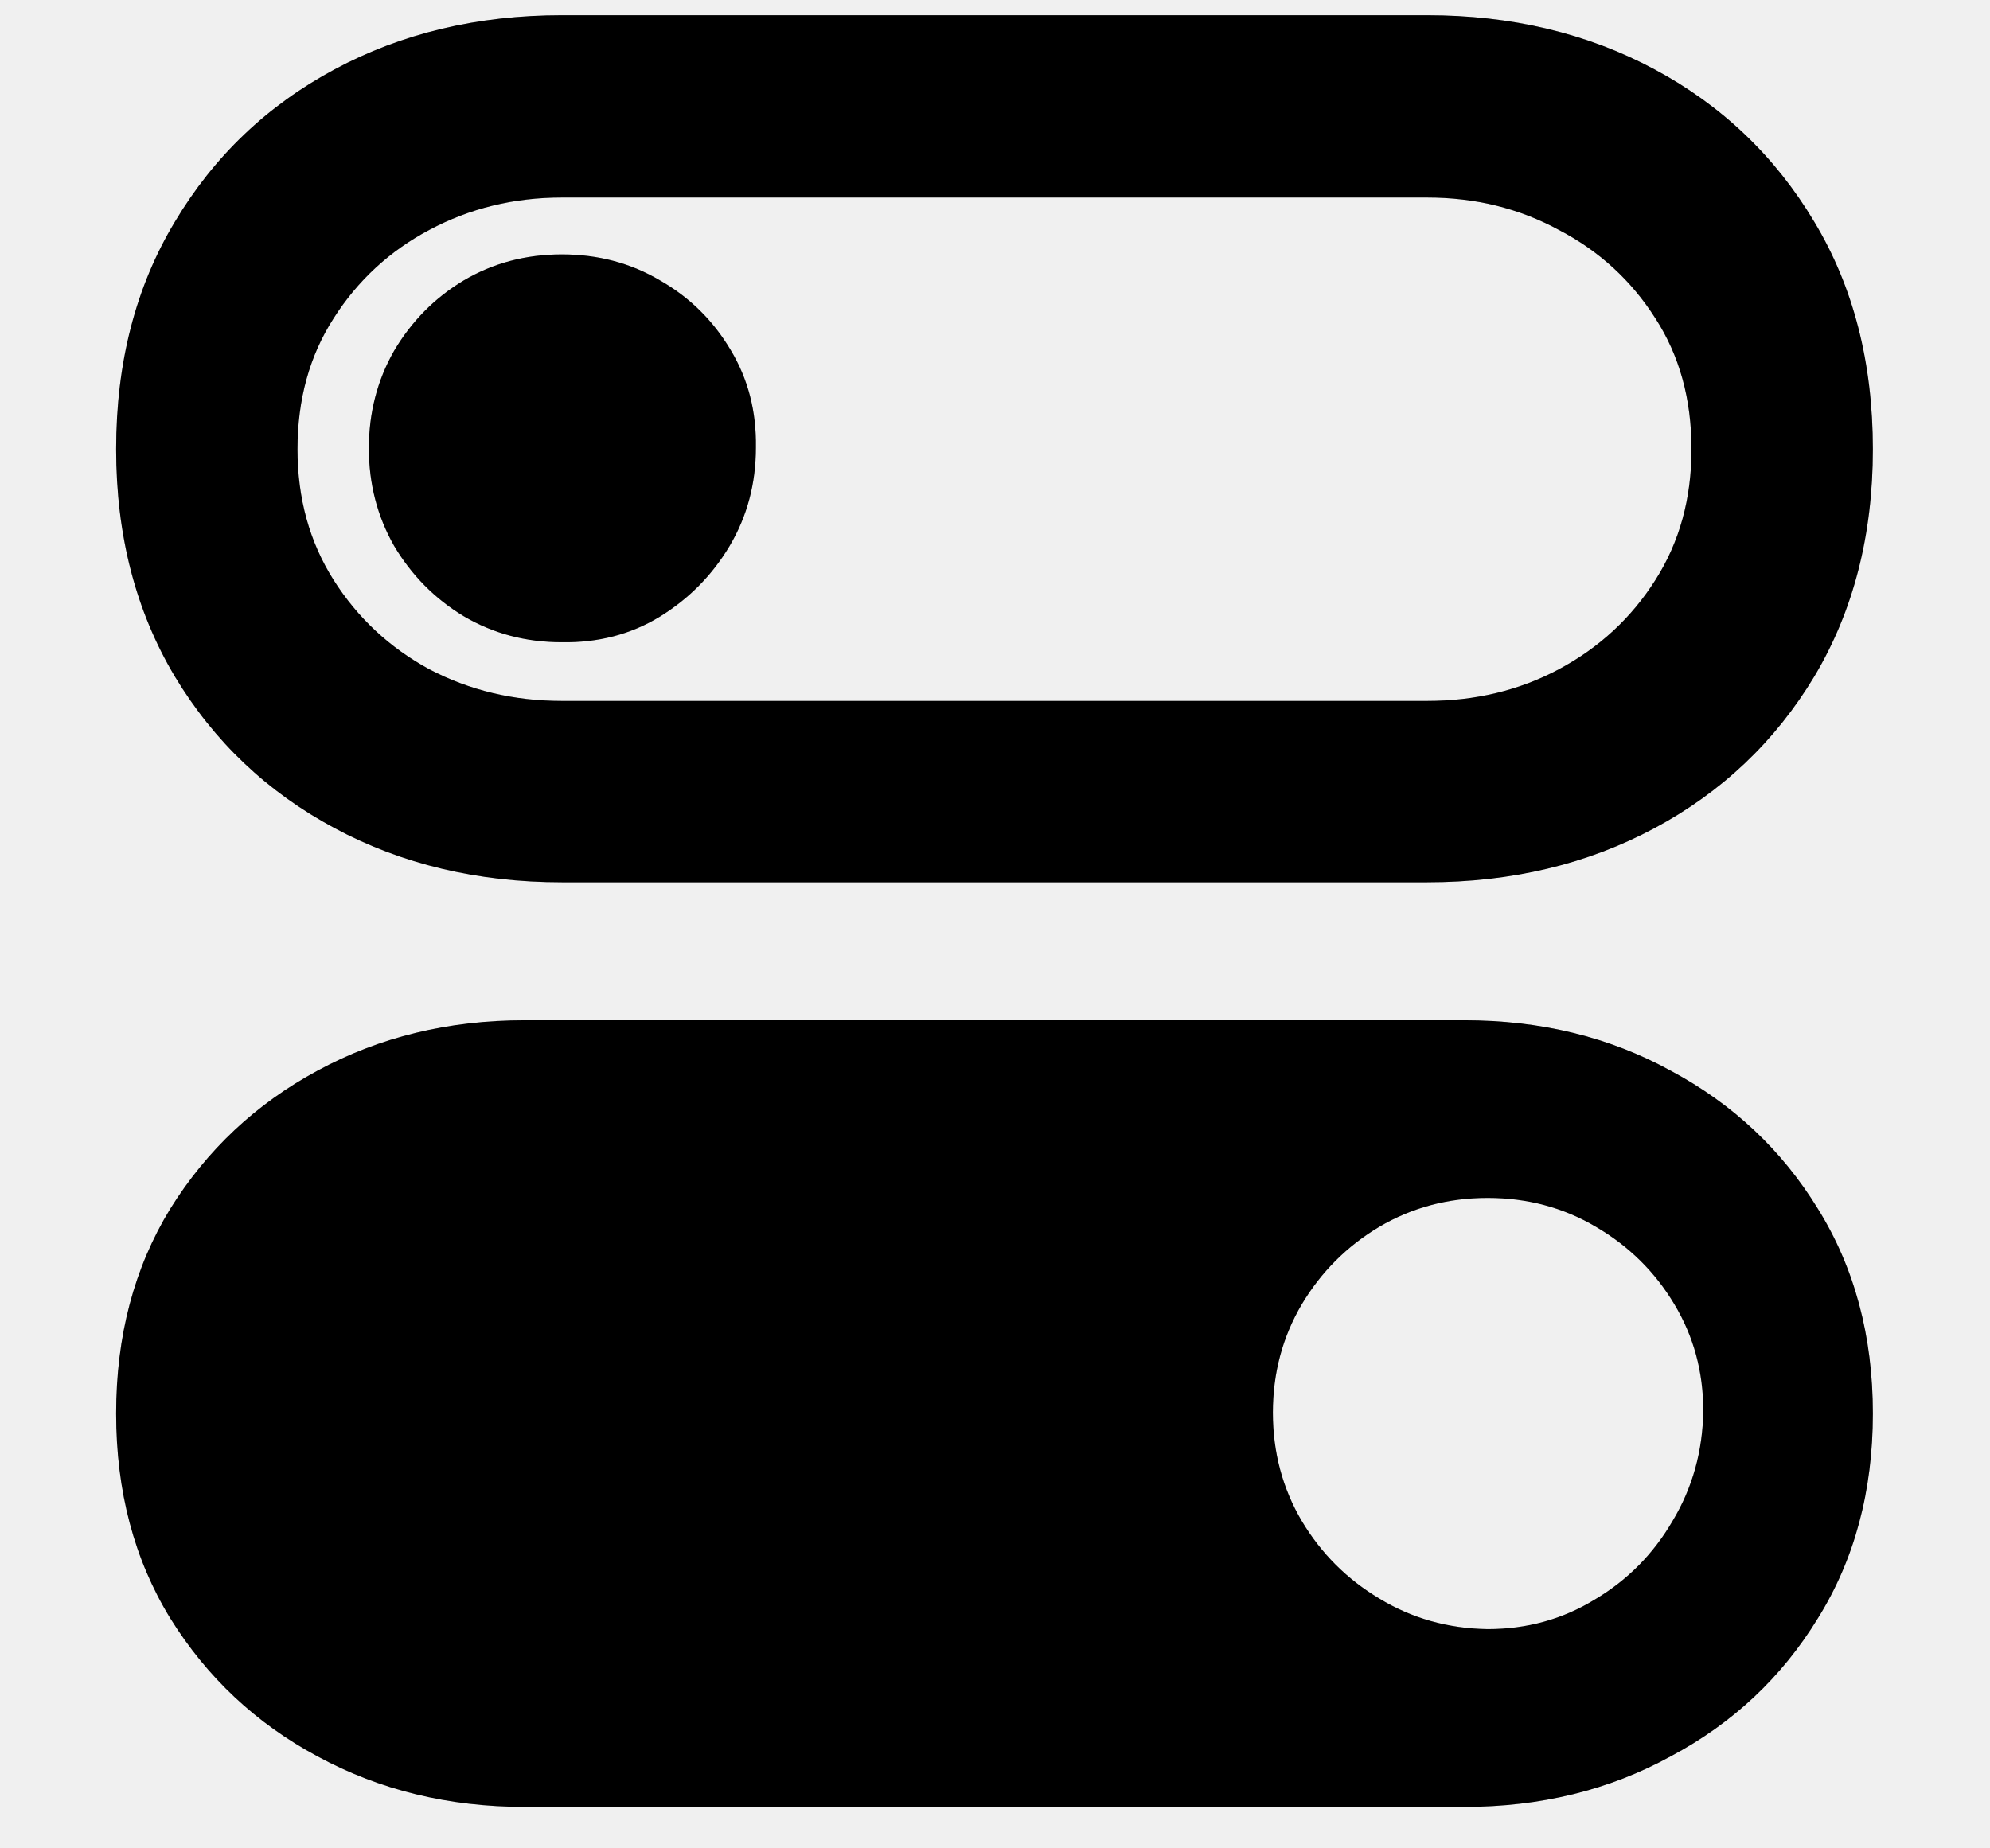
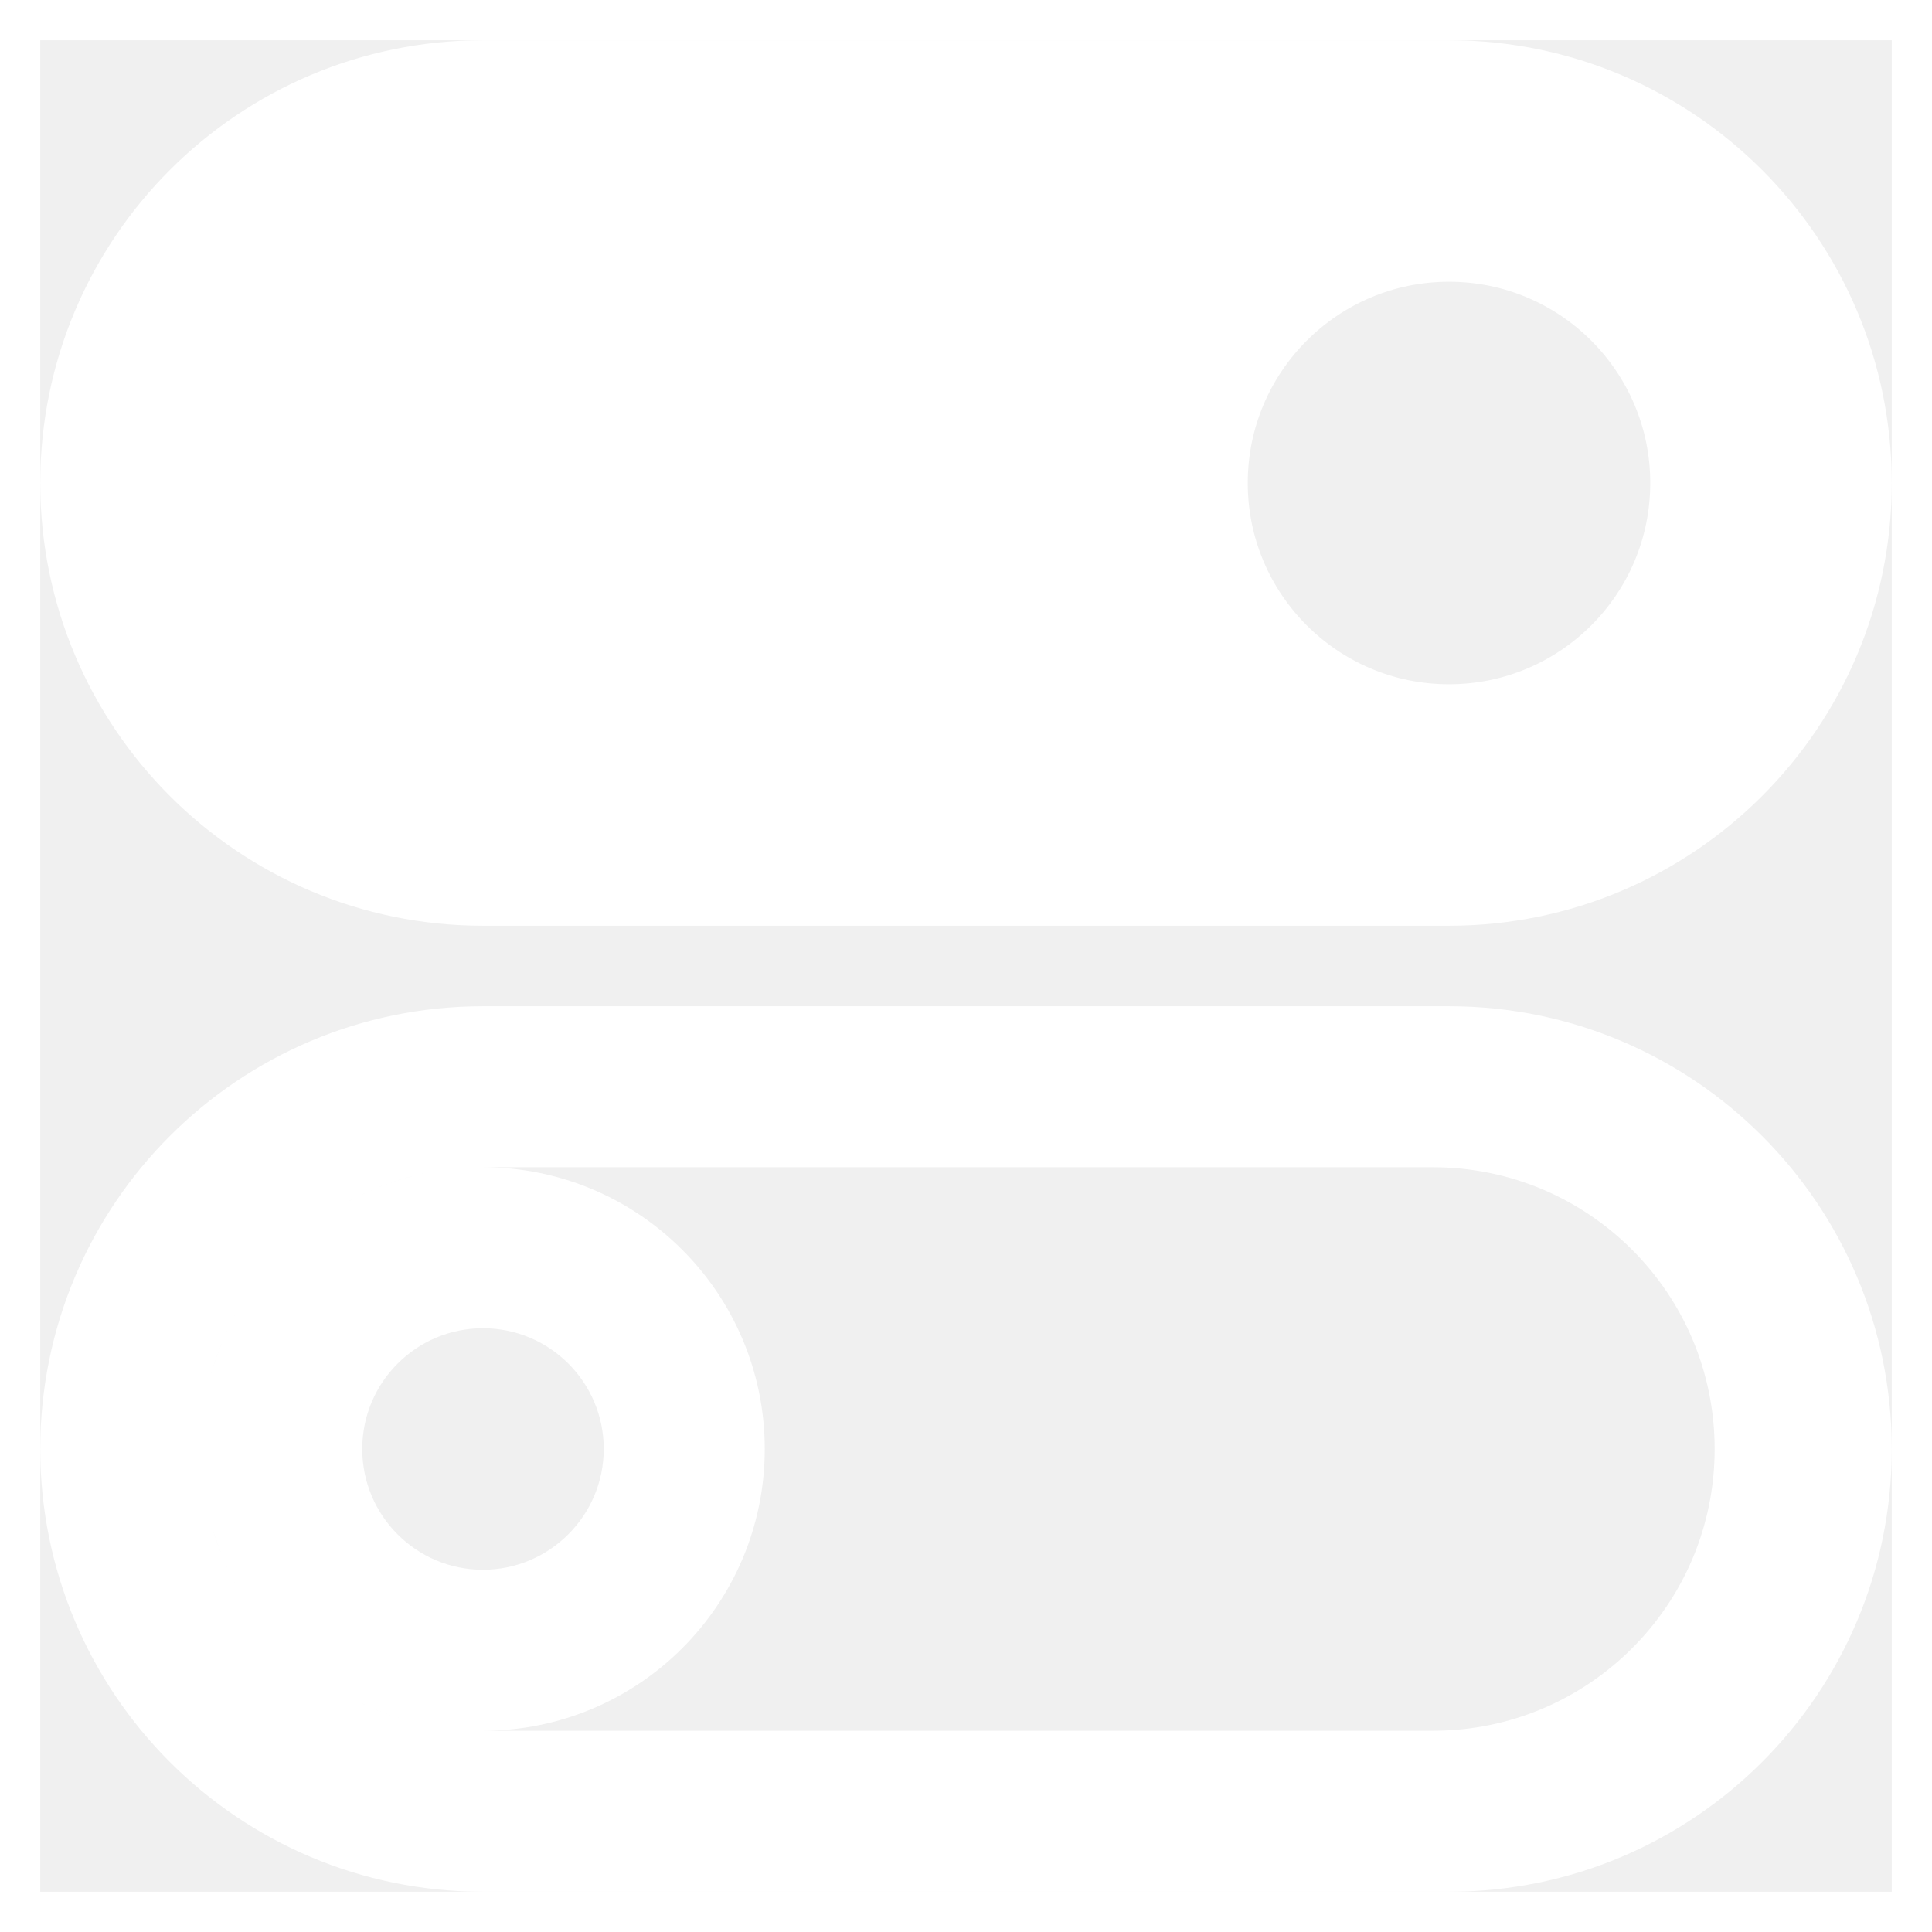
- <svg xmlns="http://www.w3.org/2000/svg" width="14" height="13" viewBox="0 0 14 13" fill="none">
-   <path d="M3.693 12.714C3.155 12.714 2.669 12.595 2.233 12.358C1.801 12.126 1.456 11.802 1.198 11.387C0.944 10.973 0.817 10.492 0.817 9.946C0.817 9.4 0.944 8.92 1.198 8.505C1.456 8.091 1.801 7.767 2.233 7.534C2.669 7.297 3.155 7.179 3.693 7.179H10.301C10.838 7.179 11.323 7.297 11.754 7.534C12.19 7.767 12.535 8.091 12.789 8.505C13.047 8.92 13.176 9.4 13.176 9.946C13.176 10.492 13.047 10.973 12.789 11.387C12.535 11.802 12.19 12.126 11.754 12.358C11.323 12.595 10.838 12.714 10.301 12.714H3.693ZM10.466 11.463C10.741 11.463 10.993 11.394 11.221 11.254C11.45 11.118 11.632 10.934 11.767 10.702C11.907 10.469 11.979 10.211 11.983 9.927C11.983 9.652 11.915 9.403 11.78 9.178C11.644 8.95 11.46 8.768 11.227 8.632C10.999 8.497 10.745 8.429 10.466 8.429C10.187 8.429 9.933 8.497 9.704 8.632C9.476 8.768 9.294 8.95 9.158 9.178C9.023 9.407 8.955 9.661 8.955 9.94C8.955 10.219 9.023 10.473 9.158 10.702C9.294 10.93 9.476 11.112 9.704 11.248C9.933 11.387 10.187 11.459 10.466 11.463ZM3.953 6.208C3.361 6.208 2.827 6.081 2.354 5.827C1.88 5.573 1.505 5.217 1.23 4.76C0.955 4.299 0.817 3.766 0.817 3.161C0.817 2.551 0.955 2.018 1.23 1.561C1.505 1.1 1.88 0.742 2.354 0.488C2.827 0.234 3.361 0.107 3.953 0.107H10.04C10.633 0.107 11.166 0.234 11.64 0.488C12.114 0.742 12.489 1.1 12.764 1.561C13.039 2.018 13.176 2.551 13.176 3.161C13.176 3.766 13.039 4.299 12.764 4.76C12.489 5.217 12.114 5.573 11.64 5.827C11.166 6.081 10.633 6.208 10.04 6.208H3.953ZM3.953 4.932H10.04C10.379 4.932 10.688 4.858 10.967 4.709C11.251 4.557 11.477 4.348 11.646 4.081C11.816 3.814 11.9 3.508 11.9 3.161C11.9 2.809 11.816 2.503 11.646 2.24C11.477 1.974 11.251 1.766 10.967 1.618C10.688 1.466 10.379 1.39 10.04 1.39H3.953C3.615 1.39 3.304 1.466 3.02 1.618C2.741 1.766 2.516 1.974 2.347 2.24C2.178 2.503 2.093 2.809 2.093 3.161C2.093 3.508 2.178 3.814 2.347 4.081C2.516 4.348 2.741 4.557 3.02 4.709C3.304 4.858 3.615 4.932 3.953 4.932ZM3.953 4.519C3.699 4.519 3.469 4.458 3.261 4.335C3.058 4.212 2.895 4.047 2.772 3.84C2.654 3.632 2.595 3.404 2.595 3.154C2.595 2.905 2.654 2.676 2.772 2.469C2.895 2.261 3.058 2.096 3.261 1.974C3.469 1.851 3.699 1.79 3.953 1.79C4.207 1.79 4.438 1.851 4.645 1.974C4.852 2.092 5.017 2.255 5.14 2.462C5.263 2.666 5.322 2.894 5.318 3.148C5.318 3.402 5.257 3.632 5.134 3.84C5.011 4.047 4.846 4.214 4.639 4.341C4.436 4.464 4.207 4.523 3.953 4.519Z" fill="black" />
-   <path d="M3.693 12.714C3.155 12.714 2.669 12.595 2.233 12.358C1.801 12.126 1.456 11.802 1.198 11.387C0.944 10.973 0.817 10.492 0.817 9.946C0.817 9.4 0.944 8.92 1.198 8.505C1.456 8.091 1.801 7.767 2.233 7.534C2.669 7.297 3.155 7.179 3.693 7.179H10.301C10.838 7.179 11.323 7.297 11.754 7.534C12.19 7.767 12.535 8.091 12.789 8.505C13.047 8.92 13.176 9.4 13.176 9.946C13.176 10.492 13.047 10.973 12.789 11.387C12.535 11.802 12.19 12.126 11.754 12.358C11.323 12.595 10.838 12.714 10.301 12.714H3.693ZM10.466 11.463C10.741 11.463 10.993 11.394 11.221 11.254C11.45 11.118 11.632 10.934 11.767 10.702C11.907 10.469 11.979 10.211 11.983 9.927C11.983 9.652 11.915 9.403 11.78 9.178C11.644 8.95 11.46 8.768 11.227 8.632C10.999 8.497 10.745 8.429 10.466 8.429C10.187 8.429 9.933 8.497 9.704 8.632C9.476 8.768 9.294 8.95 9.158 9.178C9.023 9.407 8.955 9.661 8.955 9.94C8.955 10.219 9.023 10.473 9.158 10.702C9.294 10.93 9.476 11.112 9.704 11.248C9.933 11.387 10.187 11.459 10.466 11.463ZM3.953 6.208C3.361 6.208 2.827 6.081 2.354 5.827C1.88 5.573 1.505 5.217 1.23 4.76C0.955 4.299 0.817 3.766 0.817 3.161C0.817 2.551 0.955 2.018 1.23 1.561C1.505 1.1 1.88 0.742 2.354 0.488C2.827 0.234 3.361 0.107 3.953 0.107H10.04C10.633 0.107 11.166 0.234 11.64 0.488C12.114 0.742 12.489 1.1 12.764 1.561C13.039 2.018 13.176 2.551 13.176 3.161C13.176 3.766 13.039 4.299 12.764 4.76C12.489 5.217 12.114 5.573 11.64 5.827C11.166 6.081 10.633 6.208 10.04 6.208H3.953ZM3.953 4.932H10.04C10.379 4.932 10.688 4.858 10.967 4.709C11.251 4.557 11.477 4.348 11.646 4.081C11.816 3.814 11.9 3.508 11.9 3.161C11.9 2.809 11.816 2.503 11.646 2.24C11.477 1.974 11.251 1.766 10.967 1.618C10.688 1.466 10.379 1.39 10.04 1.39H3.953C3.615 1.39 3.304 1.466 3.02 1.618C2.741 1.766 2.516 1.974 2.347 2.24C2.178 2.503 2.093 2.809 2.093 3.161C2.093 3.508 2.178 3.814 2.347 4.081C2.516 4.348 2.741 4.557 3.02 4.709C3.304 4.858 3.615 4.932 3.953 4.932ZM3.953 4.519C3.699 4.519 3.469 4.458 3.261 4.335C3.058 4.212 2.895 4.047 2.772 3.84C2.654 3.632 2.595 3.404 2.595 3.154C2.595 2.905 2.654 2.676 2.772 2.469C2.895 2.261 3.058 2.096 3.261 1.974C3.469 1.851 3.699 1.79 3.953 1.79C4.207 1.79 4.438 1.851 4.645 1.974C4.852 2.092 5.017 2.255 5.14 2.462C5.263 2.666 5.322 2.894 5.318 3.148C5.318 3.402 5.257 3.632 5.134 3.84C5.011 4.047 4.846 4.214 4.639 4.341C4.436 4.464 4.207 4.523 3.953 4.519Z" fill="black" fill-opacity="0.2" />
+ <svg xmlns="http://www.w3.org/2000/svg" width="800px" height="800px" viewBox="0 0 24 24" fill="#FFFFFF" stroke="#FFFFFF">
+   <g id="SVGRepo_bgCarrier" stroke-width="0" />
+   <g id="SVGRepo_tracerCarrier" stroke-linecap="round" stroke-linejoin="round" />
+   <g id="SVGRepo_iconCarrier">
+     <path d="M18 1H6a5 5 0 0 0 0 10h12a5 5 0 0 0 0-10zm0 8a3 3 0 1 1 3-3 3 3 0 0 1-3 3zm0 4H6a5 5 0 0 0 0 10h12a5 5 0 0 0 0-10zm-.2 9H6a4 4 0 0 1 0-8h11.8a4 4 0 1 1 0 8zM6 15a3 3 0 1 0 3 3 3 3 0 0 0-3-3zm0 5a2 2 0 1 1 2-2 2.003 2.003 0 0 1-2 2z" />
+     <path fill="none" d="M0 0h24v24H0z" />
+   </g>
</svg>
